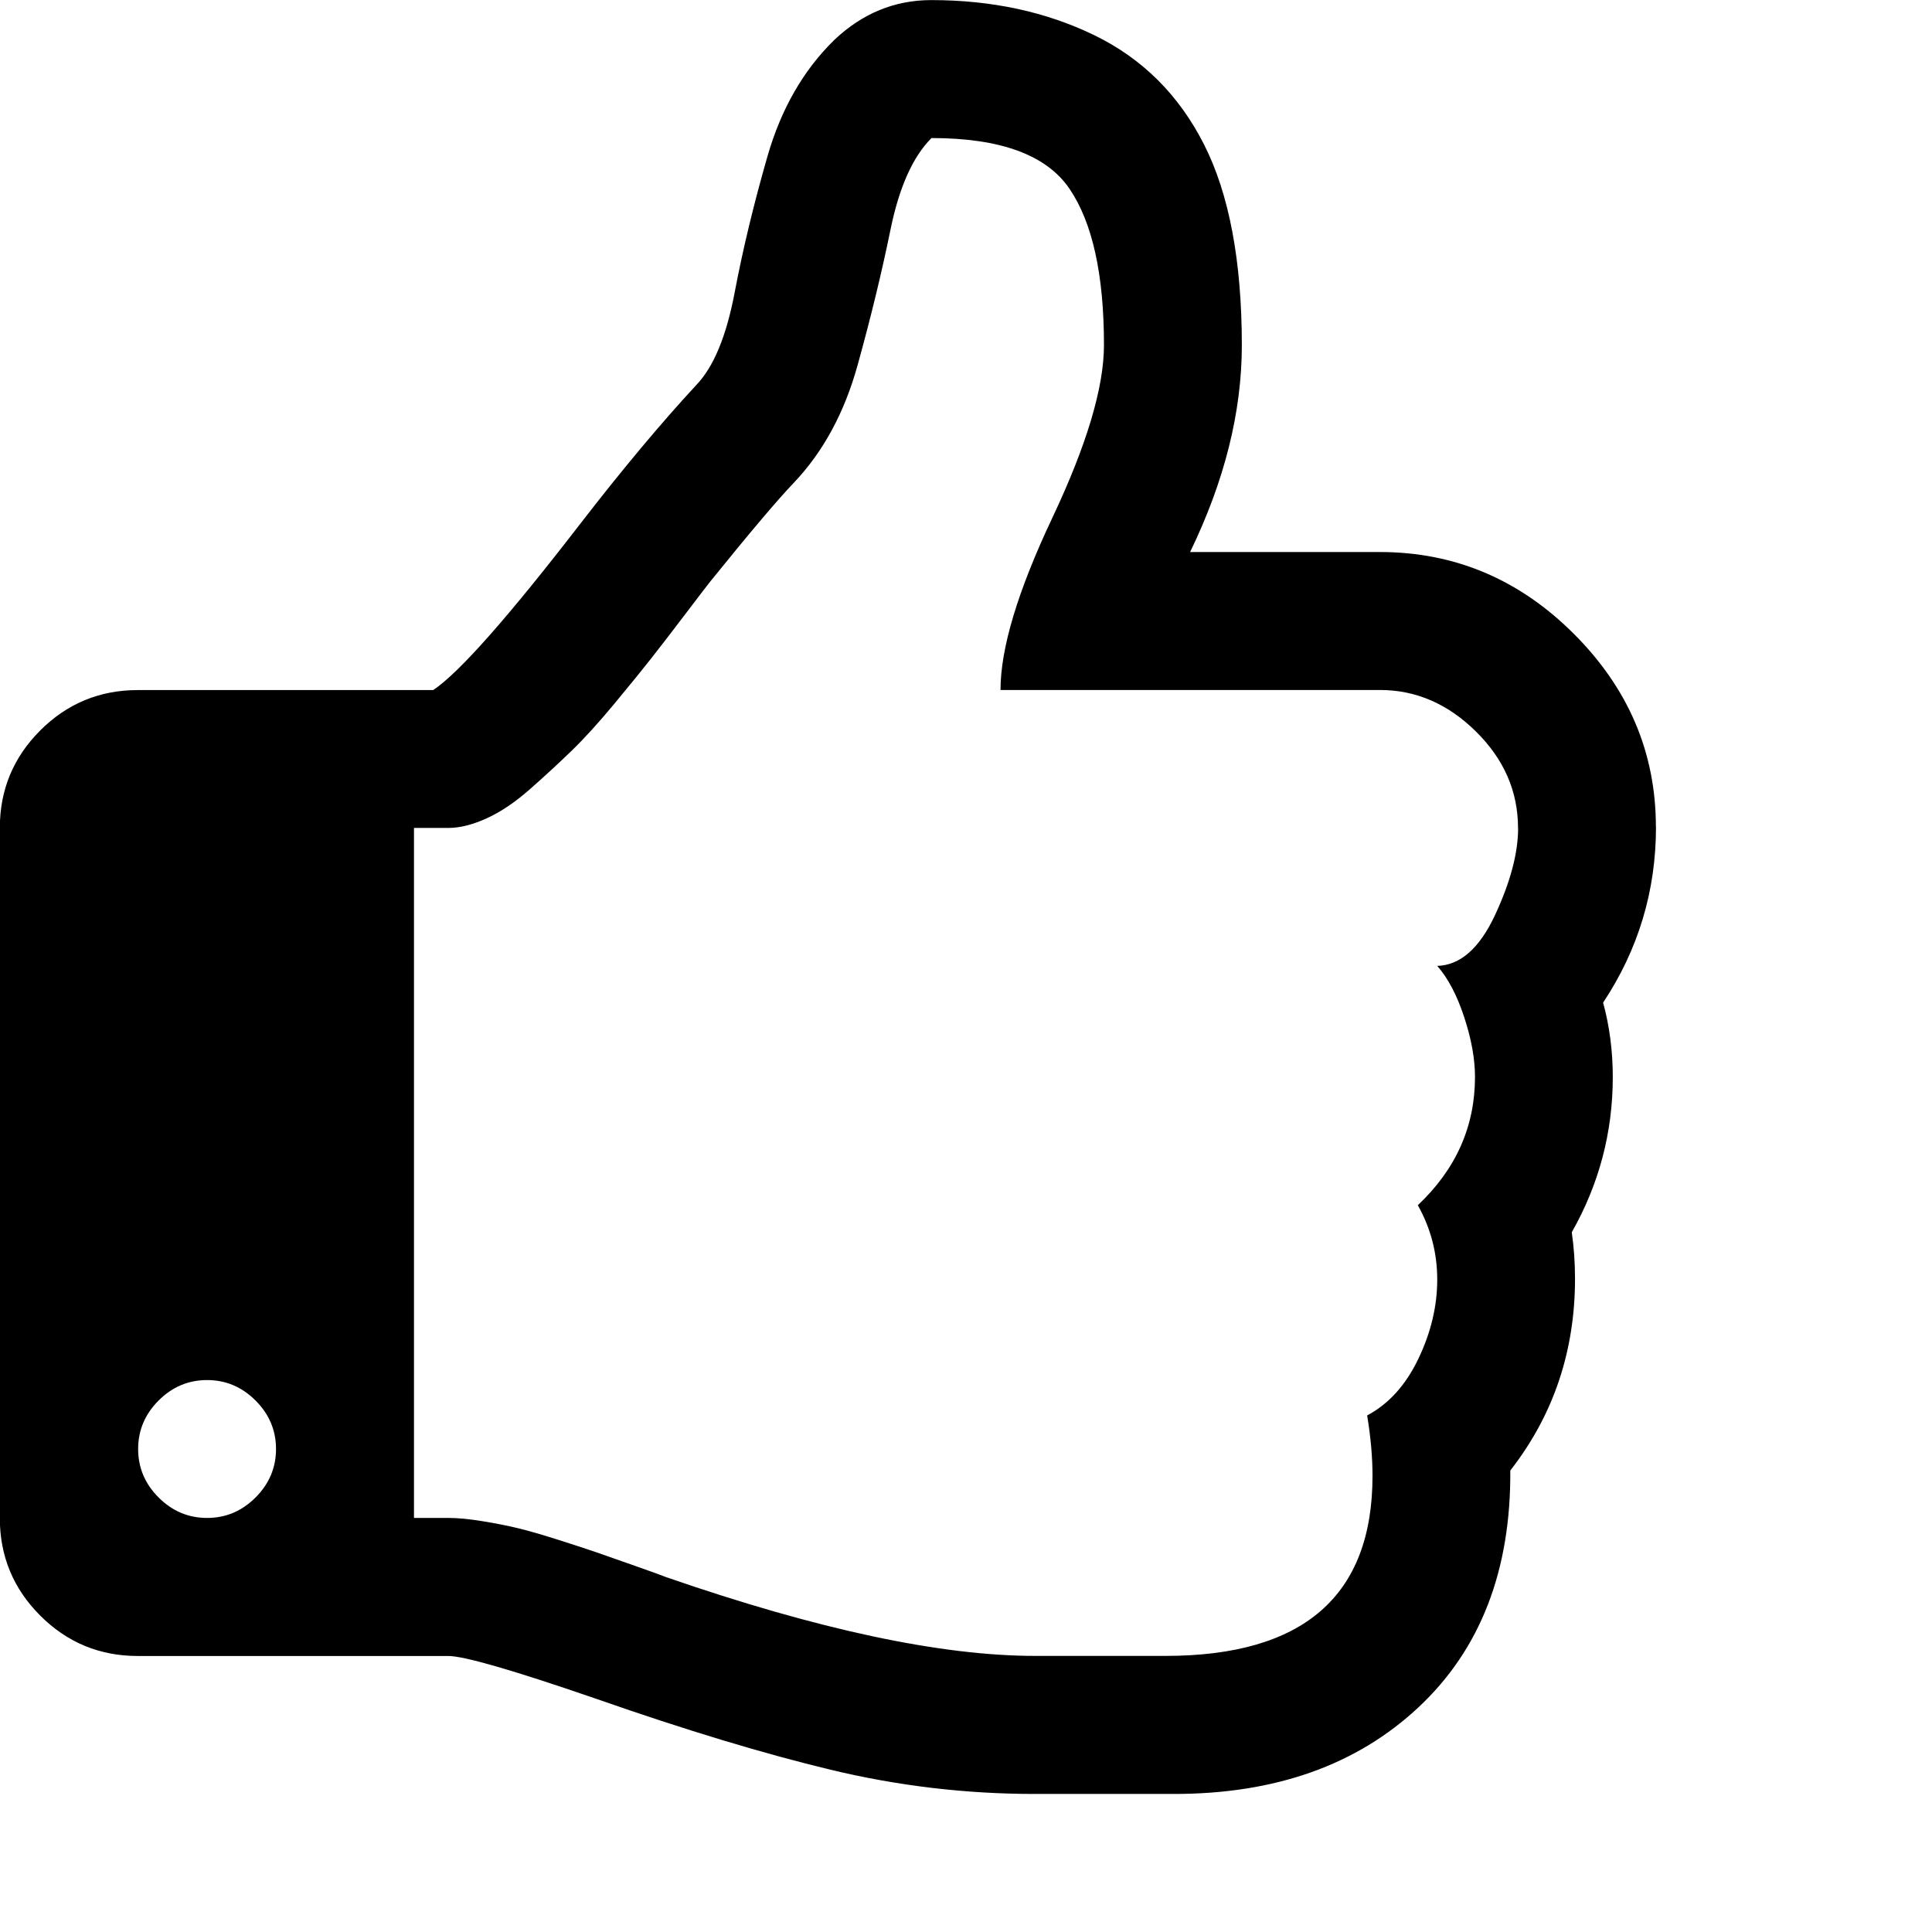
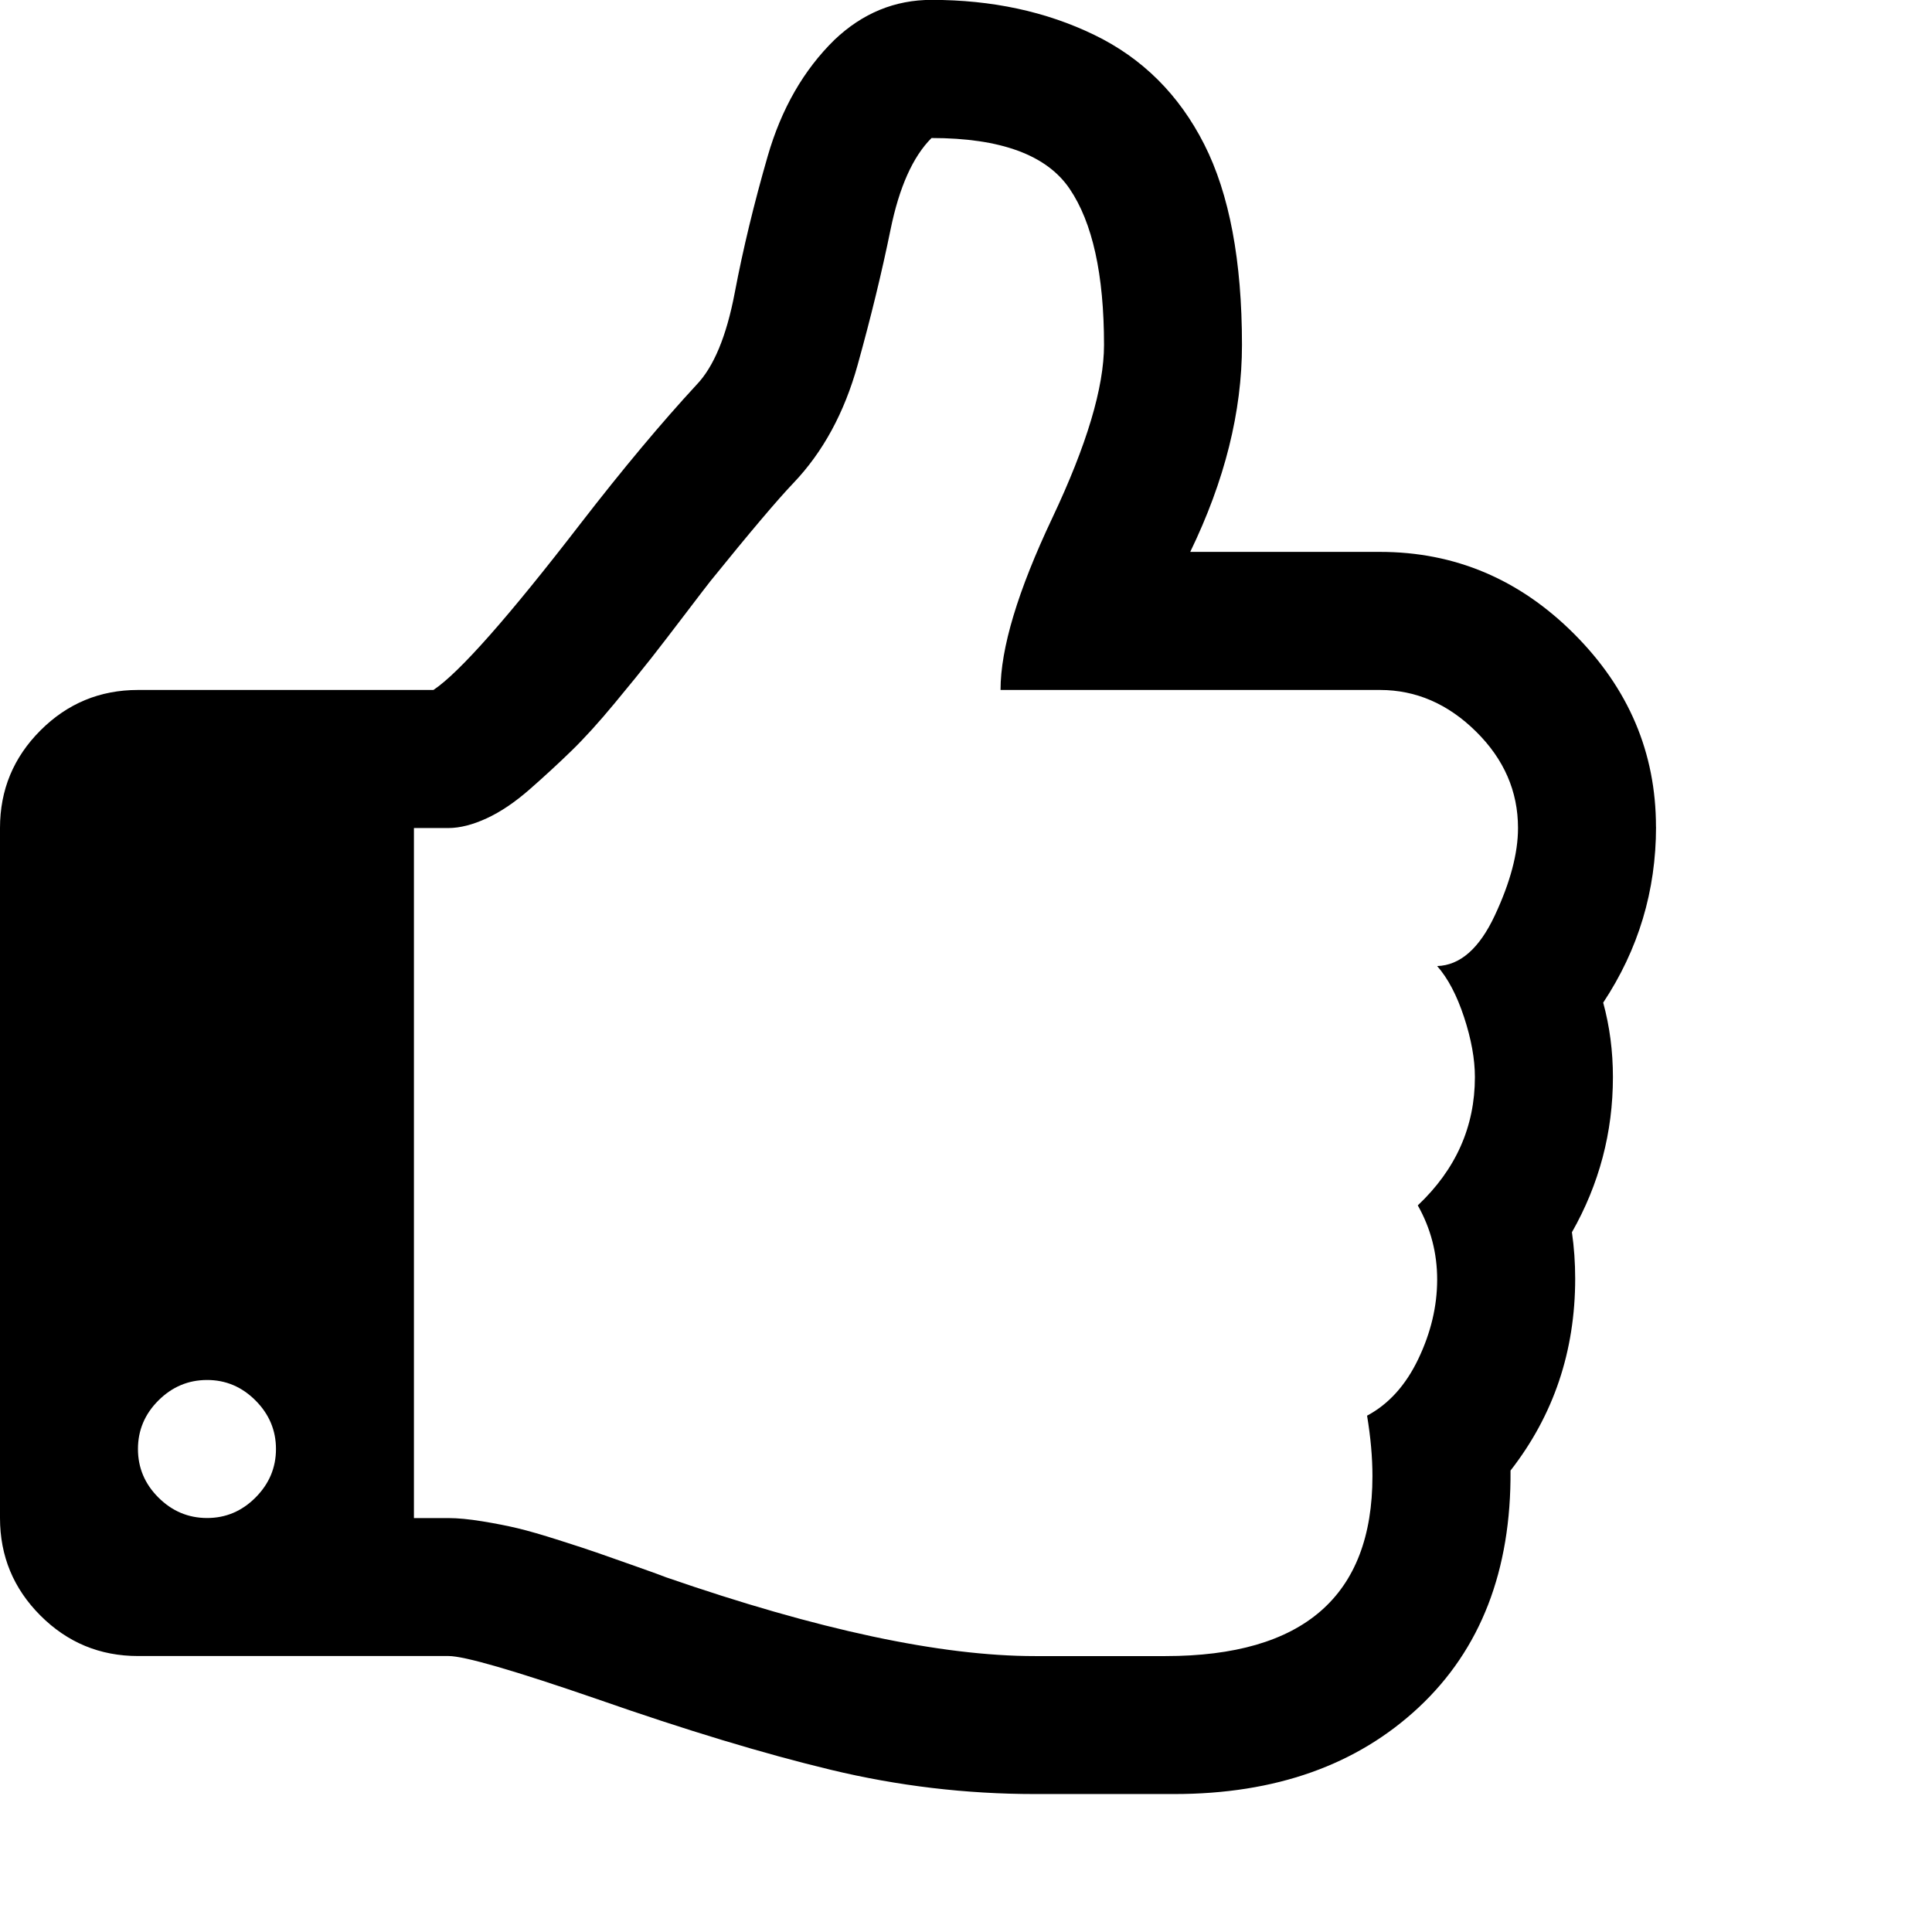
- <svg xmlns="http://www.w3.org/2000/svg" version="1.1" width="22" height="22" viewBox="0 0 22 22">
-   <path d="M3.143 16.5q0-0.319-0.233-0.552t-0.552-0.233-0.552 0.233-0.233 0.552 0.233 0.552 0.552 0.233 0.552-0.233 0.233-0.552zM17.286 9.429q0-0.626-0.479-1.099t-1.093-0.473h-4.321q0-0.712 0.589-1.958t0.589-1.97q0-1.203-0.393-1.78t-1.571-0.577q-0.319 0.319-0.467 1.044t-0.374 1.541-0.73 1.344q-0.27 0.282-0.945 1.117-0.049 0.061-0.282 0.368t-0.387 0.503-0.424 0.522-0.491 0.54-0.473 0.436-0.491 0.331-0.436 0.11h-0.393v7.857h0.393q0.16 0 0.387 0.037t0.405 0.080 0.467 0.135 0.43 0.141 0.436 0.153 0.356 0.129q2.59 0.896 4.199 0.896h1.485q2.357 0 2.357-2.050 0-0.319-0.061-0.688 0.368-0.196 0.583-0.645t0.215-0.902-0.221-0.847q0.651-0.614 0.651-1.461 0-0.307-0.123-0.681t-0.307-0.583q0.393-0.012 0.657-0.577t0.264-0.994zM18.857 9.416q0 1.093-0.602 2.001 0.11 0.405 0.11 0.847 0 0.945-0.467 1.768 0.037 0.258 0.037 0.528 0 1.24-0.737 2.185 0.012 1.706-1.044 2.695t-2.787 0.988h-1.584q-1.179 0-2.326-0.276t-2.658-0.804q-1.424-0.491-1.694-0.491h-3.536q-0.651 0-1.111-0.46t-0.46-1.111v-7.857q0-0.651 0.46-1.111t1.111-0.46h3.364q0.442-0.295 1.682-1.903 0.712-0.921 1.314-1.571 0.295-0.307 0.436-1.050t0.374-1.553 0.761-1.326q0.479-0.454 1.105-0.454 1.031 0 1.854 0.399t1.252 1.246 0.43 2.283q0 1.142-0.589 2.357h2.161q1.277 0 2.21 0.933t0.933 2.198z" fill="#000000" />
+ <svg xmlns="http://www.w3.org/2000/svg" version="1.1" width="32" height="32" viewBox="0 0 32 32">
+   <path fill="#000000" d="M4.571 24q0-0.464-0.339-0.804t-0.804-0.339-0.804 0.339-0.339 0.804 0.339 0.804 0.804 0.339 0.804-0.339 0.339-0.804zM25.143 13.714q0-0.911-0.696-1.598t-1.589-0.688h-6.286q0-1.036 0.857-2.848t0.857-2.866q0-1.75-0.571-2.589t-2.286-0.839q-0.464 0.464-0.679 1.518t-0.545 2.241-1.063 1.955q-0.393 0.411-1.375 1.625-0.071 0.089-0.411 0.536t-0.563 0.732-0.616 0.759-0.714 0.786-0.688 0.634-0.714 0.482-0.634 0.161h-0.571v11.429h0.571q0.232 0 0.563 0.054t0.589 0.116 0.679 0.196 0.625 0.205 0.634 0.223 0.518 0.188q3.768 1.304 6.107 1.304h2.161q3.429 0 3.429-2.982 0-0.464-0.089-1 0.536-0.286 0.848-0.938t0.313-1.313-0.321-1.232q0.946-0.893 0.946-2.125 0-0.446-0.179-0.991t-0.446-0.848q0.571-0.018 0.955-0.839t0.384-1.446zM27.429 13.696q0 1.589-0.875 2.911 0.161 0.589 0.161 1.232 0 1.375-0.679 2.571 0.054 0.375 0.054 0.768 0 1.804-1.071 3.179 0.018 2.482-1.518 3.92t-4.054 1.438h-2.304q-1.714 0-3.384-0.402t-3.866-1.17q-2.071-0.714-2.464-0.714h-5.143q-0.946 0-1.616-0.67t-0.67-1.616v-11.429q0-0.946 0.67-1.616t1.616-0.67h4.893q0.643-0.429 2.446-2.768 1.036-1.339 1.911-2.286 0.429-0.446 0.634-1.527t0.545-2.259 1.107-1.929q0.696-0.661 1.607-0.661 1.5 0 2.696 0.58t1.821 1.813 0.625 3.321q0 1.661-0.857 3.429h3.143q1.857 0 3.214 1.357t1.357 3.196z" />
</svg>
